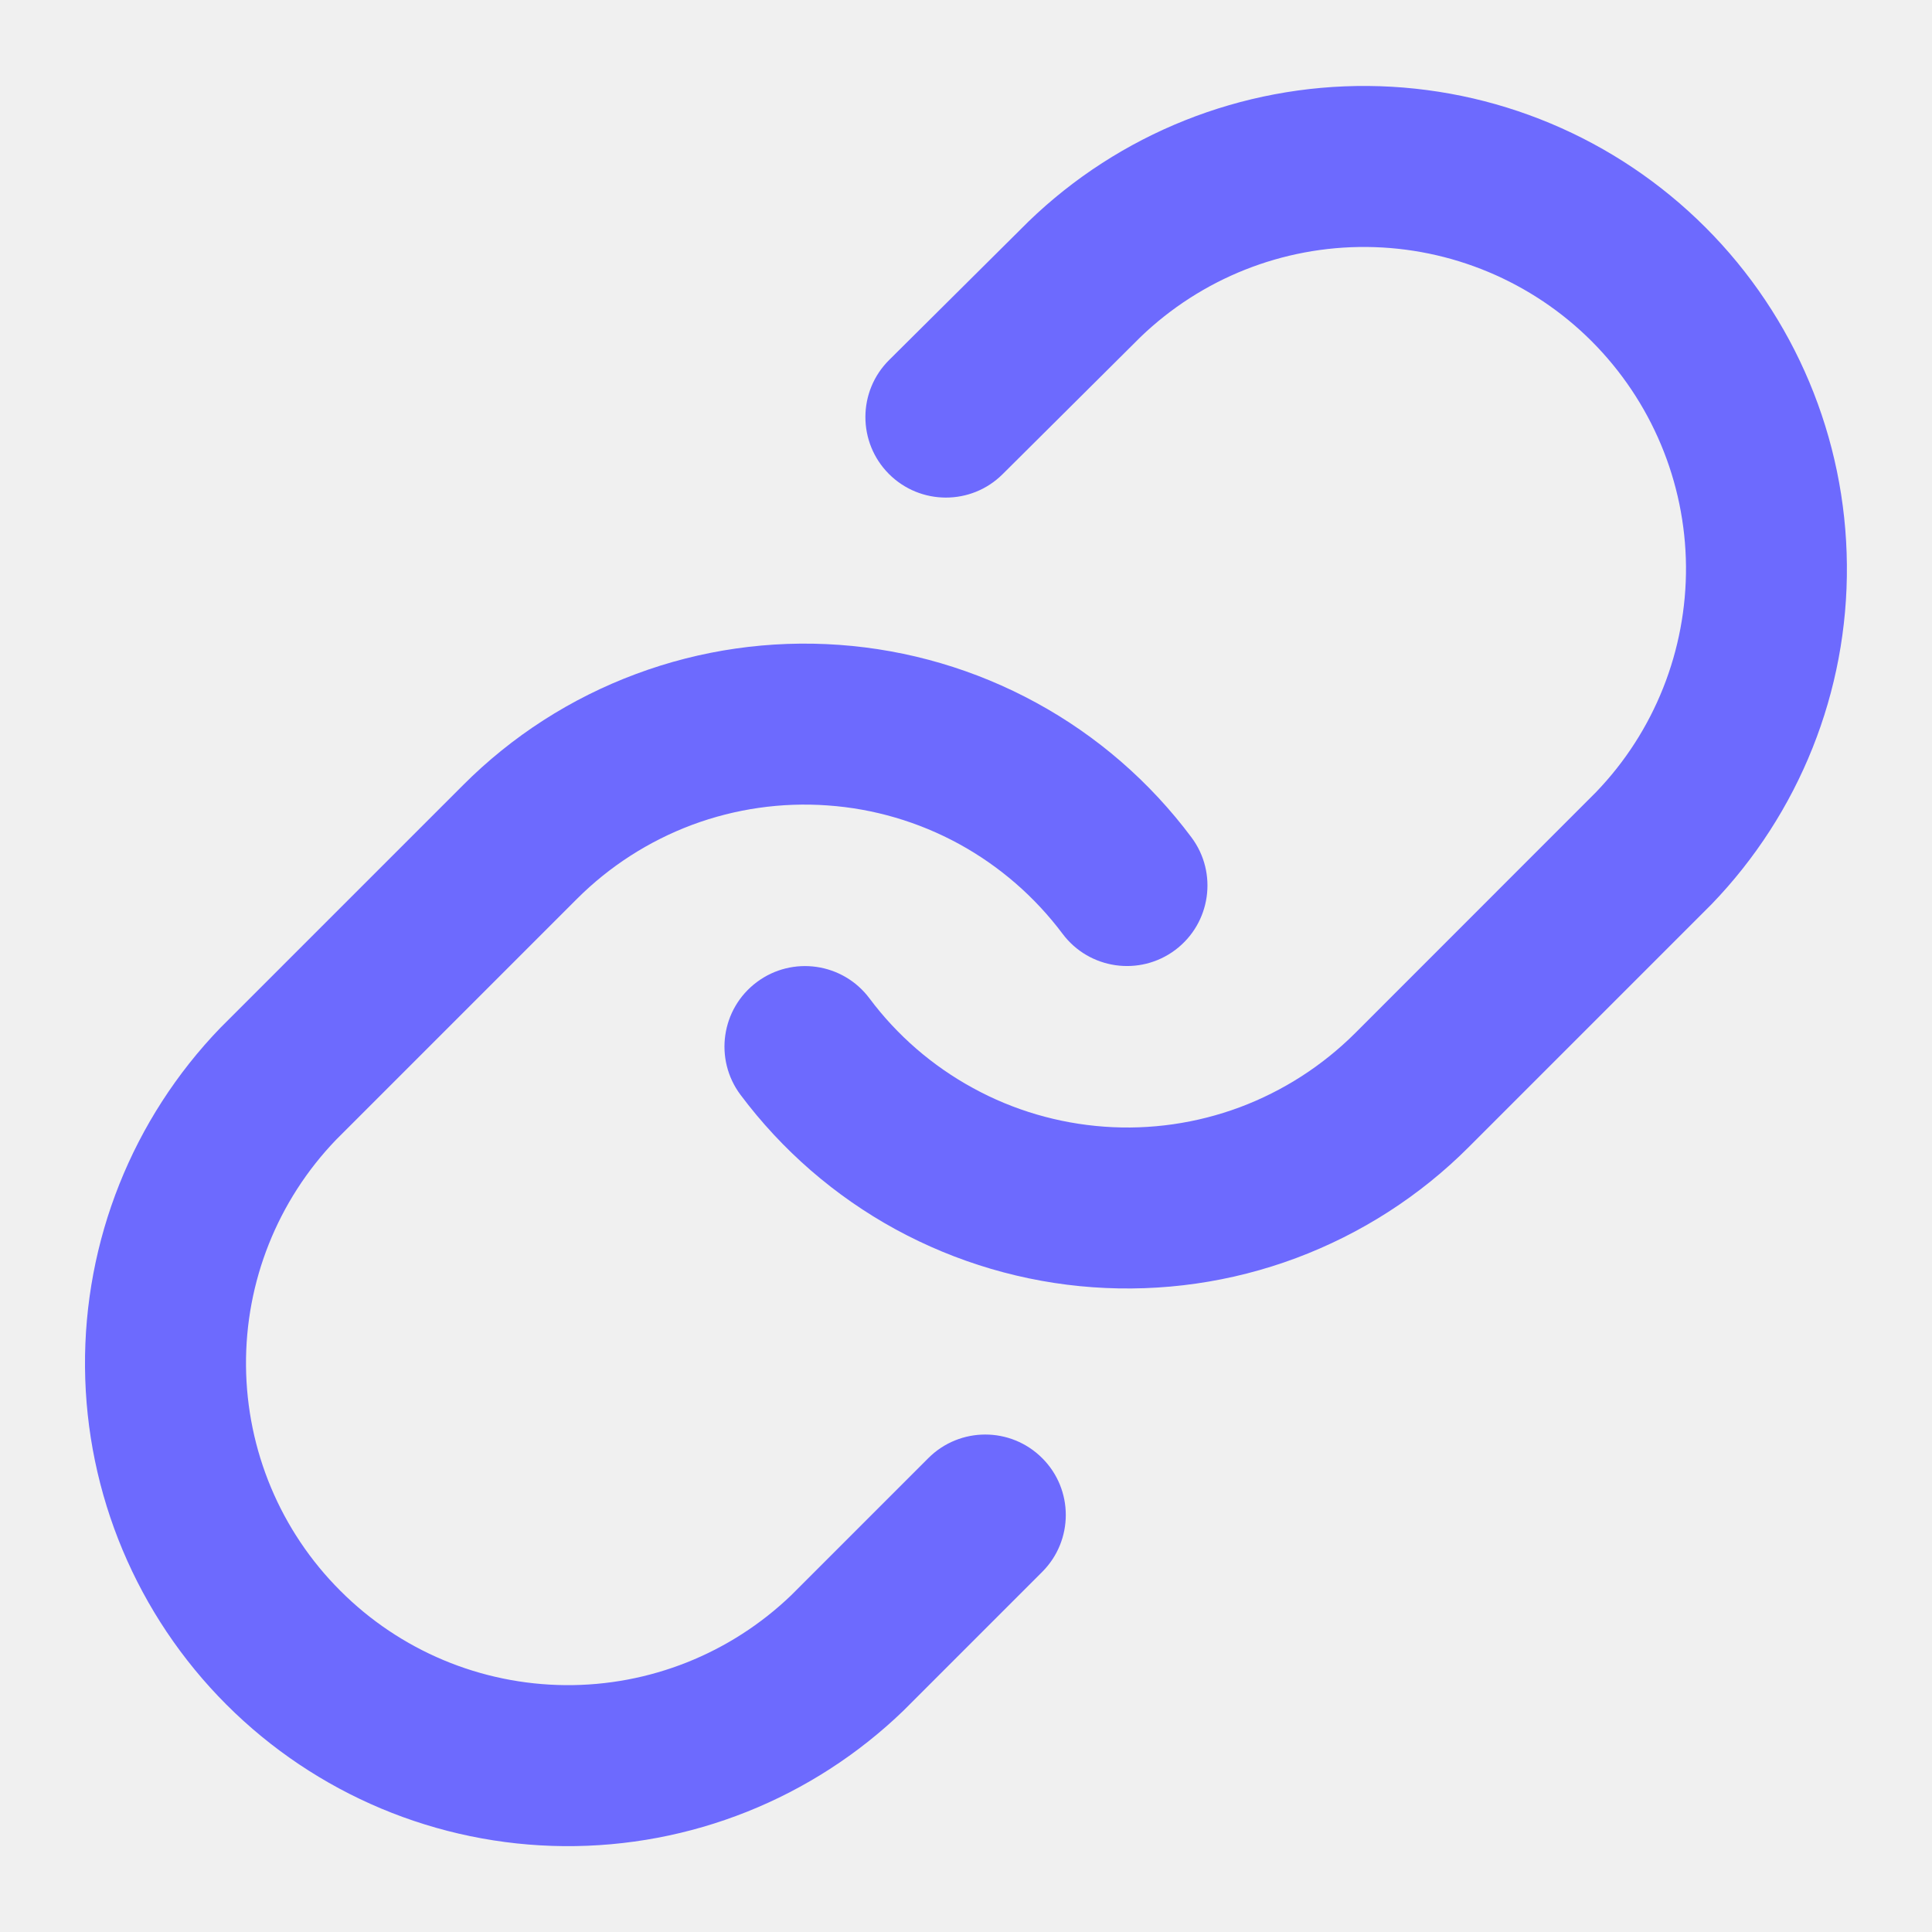
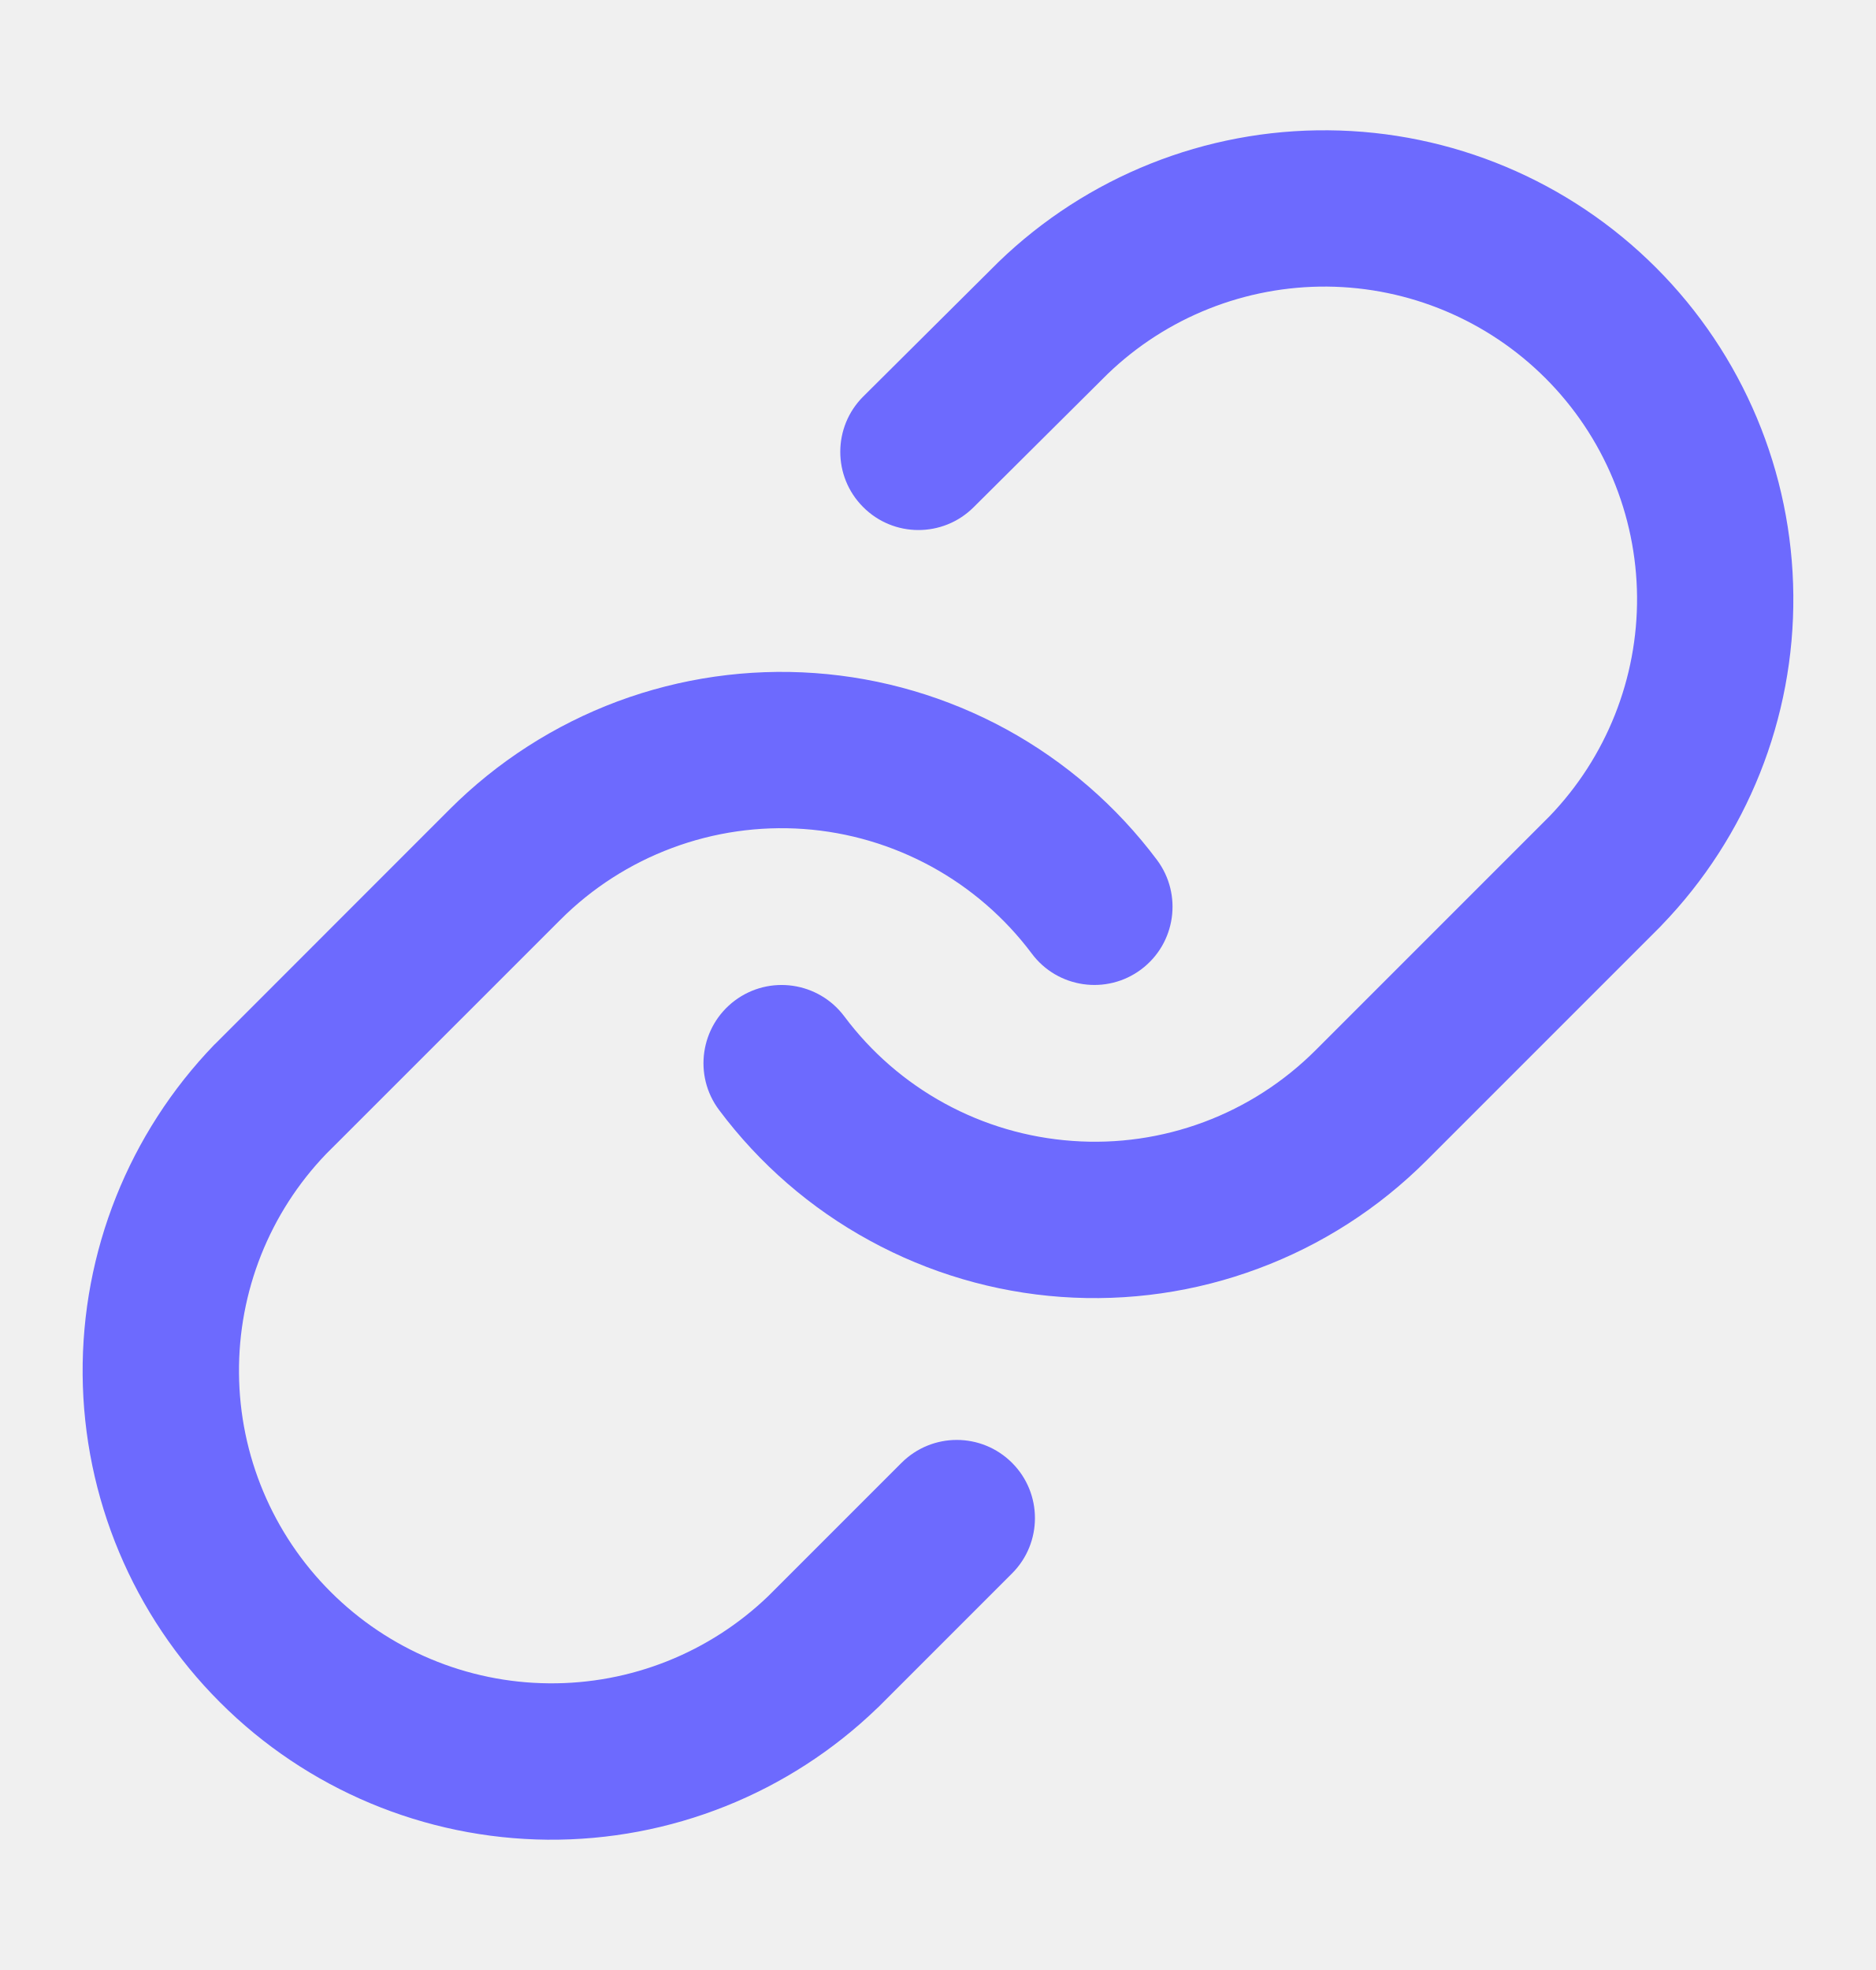
- <svg xmlns="http://www.w3.org/2000/svg" width="18" height="18" viewBox="0 0 18 18" fill="none">
-   <g id="link" clip-path="url(#clip0_12_5858)">
-     <path id="Vector (Stroke)" fill-rule="evenodd" clip-rule="evenodd" d="M9.582 2.064C10.43 1.244 11.567 0.791 12.747 0.801C13.927 0.811 15.055 1.284 15.89 2.119C16.724 2.953 17.197 4.082 17.207 5.262C17.218 6.442 16.764 7.578 15.944 8.427L15.935 8.436L13.685 10.686C13.229 11.143 12.68 11.495 12.076 11.721C11.471 11.947 10.825 12.039 10.181 11.993C9.538 11.947 8.912 11.763 8.345 11.454C7.779 11.145 7.286 10.717 6.899 10.2C6.651 9.868 6.719 9.398 7.051 9.15C7.383 8.902 7.853 8.97 8.101 9.302C8.358 9.646 8.687 9.931 9.065 10.137C9.442 10.344 9.86 10.466 10.289 10.497C10.718 10.528 11.148 10.466 11.551 10.316C11.954 10.165 12.32 9.93 12.625 9.626L12.625 9.626L14.87 7.38C15.414 6.815 15.714 6.059 15.708 5.275C15.701 4.488 15.385 3.736 14.829 3.179C14.273 2.623 13.52 2.308 12.734 2.301C11.949 2.294 11.193 2.595 10.627 3.139L9.341 4.418C9.048 4.71 8.573 4.708 8.281 4.415C7.989 4.121 7.99 3.646 8.284 3.354L9.574 2.072L9.582 2.064Z" fill="#6D6AFE" />
-     <path id="Vector (Stroke)_2" fill-rule="evenodd" clip-rule="evenodd" d="M5.924 6.28C6.529 6.054 7.175 5.962 7.818 6.008C8.462 6.054 9.088 6.238 9.654 6.547C10.221 6.856 10.714 7.284 11.1 7.801C11.348 8.132 11.281 8.602 10.949 8.851C10.617 9.099 10.147 9.031 9.899 8.699C9.641 8.355 9.313 8.07 8.935 7.863C8.558 7.657 8.14 7.534 7.711 7.504C7.282 7.473 6.851 7.535 6.448 7.685C6.045 7.836 5.679 8.071 5.375 8.375L3.13 10.62C2.586 11.186 2.285 11.942 2.292 12.726C2.299 13.513 2.614 14.265 3.171 14.821C3.727 15.378 4.479 15.693 5.266 15.7C6.05 15.707 6.806 15.406 7.372 14.862L8.649 13.585C8.942 13.292 9.417 13.292 9.71 13.585C10.003 13.877 10.003 14.352 9.71 14.645L8.427 15.928L8.418 15.937C7.569 16.757 6.433 17.21 5.253 17.2C4.073 17.19 2.944 16.716 2.11 15.882C1.276 15.048 0.802 13.919 0.792 12.739C0.782 11.559 1.235 10.423 2.055 9.574L2.064 9.565L4.314 7.315C4.314 7.315 4.314 7.315 4.314 7.315C4.77 6.858 5.319 6.505 5.924 6.28Z" fill="#6D6AFE" />
-   </g>
-   <defs>
-     <clipPath id="clip0_12_5858">
-       <rect width="18" height="18" fill="white" />
-     </clipPath>
-   </defs>
+ <svg xmlns="http://www.w3.org/2000/svg" viewBox="0 0 20 21" fill="none">
+   <path fill-rule="evenodd" clip-rule="evenodd" d="M10.646 2.792C11.589 1.881 12.852 1.377 14.163 1.389C15.474 1.4 16.728 1.926 17.655 2.853C18.582 3.78 19.108 5.034 19.119 6.345C19.131 7.656 18.627 8.919 17.716 9.862L17.706 9.873L15.206 12.373C14.699 12.88 14.089 13.272 13.417 13.522C12.746 13.773 12.028 13.876 11.313 13.825C10.598 13.774 9.902 13.569 9.273 13.225C8.643 12.882 8.096 12.407 7.666 11.832C7.39 11.464 7.466 10.942 7.834 10.666C8.203 10.39 8.725 10.466 9.001 10.834C9.287 11.217 9.652 11.534 10.072 11.763C10.491 11.992 10.955 12.128 11.432 12.162C11.909 12.197 12.387 12.128 12.835 11.961C13.283 11.794 13.689 11.532 14.027 11.194L14.027 11.194L16.522 8.699C17.126 8.071 17.46 7.231 17.453 6.36C17.445 5.486 17.095 4.65 16.477 4.032C15.859 3.414 15.023 3.063 14.149 3.055C13.277 3.048 12.436 3.382 11.808 3.987L10.379 5.408C10.053 5.732 9.525 5.731 9.201 5.404C8.876 5.078 8.878 4.55 9.204 4.226L10.637 2.801L10.646 2.792Z" fill="#6D6AFE" />
+   <path fill-rule="evenodd" clip-rule="evenodd" d="M6.583 7.477C7.255 7.227 7.973 7.124 8.688 7.175C9.403 7.226 10.099 7.431 10.728 7.774C11.357 8.118 11.905 8.593 12.335 9.167C12.61 9.536 12.535 10.058 12.166 10.334C11.798 10.609 11.275 10.534 11 10.165C10.714 9.783 10.348 9.466 9.929 9.237C9.509 9.008 9.046 8.871 8.569 8.837C8.092 8.803 7.613 8.872 7.166 9.039C6.718 9.206 6.311 9.467 5.973 9.806L3.478 12.3C2.874 12.928 2.54 13.768 2.548 14.64C2.555 15.514 2.906 16.35 3.524 16.968C4.142 17.586 4.978 17.937 5.852 17.944C6.724 17.952 7.563 17.618 8.192 17.013L9.611 15.594C9.937 15.268 10.464 15.268 10.79 15.594C11.115 15.919 11.115 16.447 10.79 16.772L9.365 18.197L9.354 18.207C8.411 19.118 7.148 19.622 5.837 19.611C4.526 19.599 3.272 19.074 2.345 18.146C1.418 17.22 0.892 15.965 0.881 14.654C0.87 13.344 1.374 12.081 2.284 11.137L2.295 11.127L4.794 8.627C4.794 8.627 4.795 8.627 4.794 8.627C5.301 8.12 5.911 7.728 6.583 7.477Z" fill="#6D6AFE" />
</svg>
